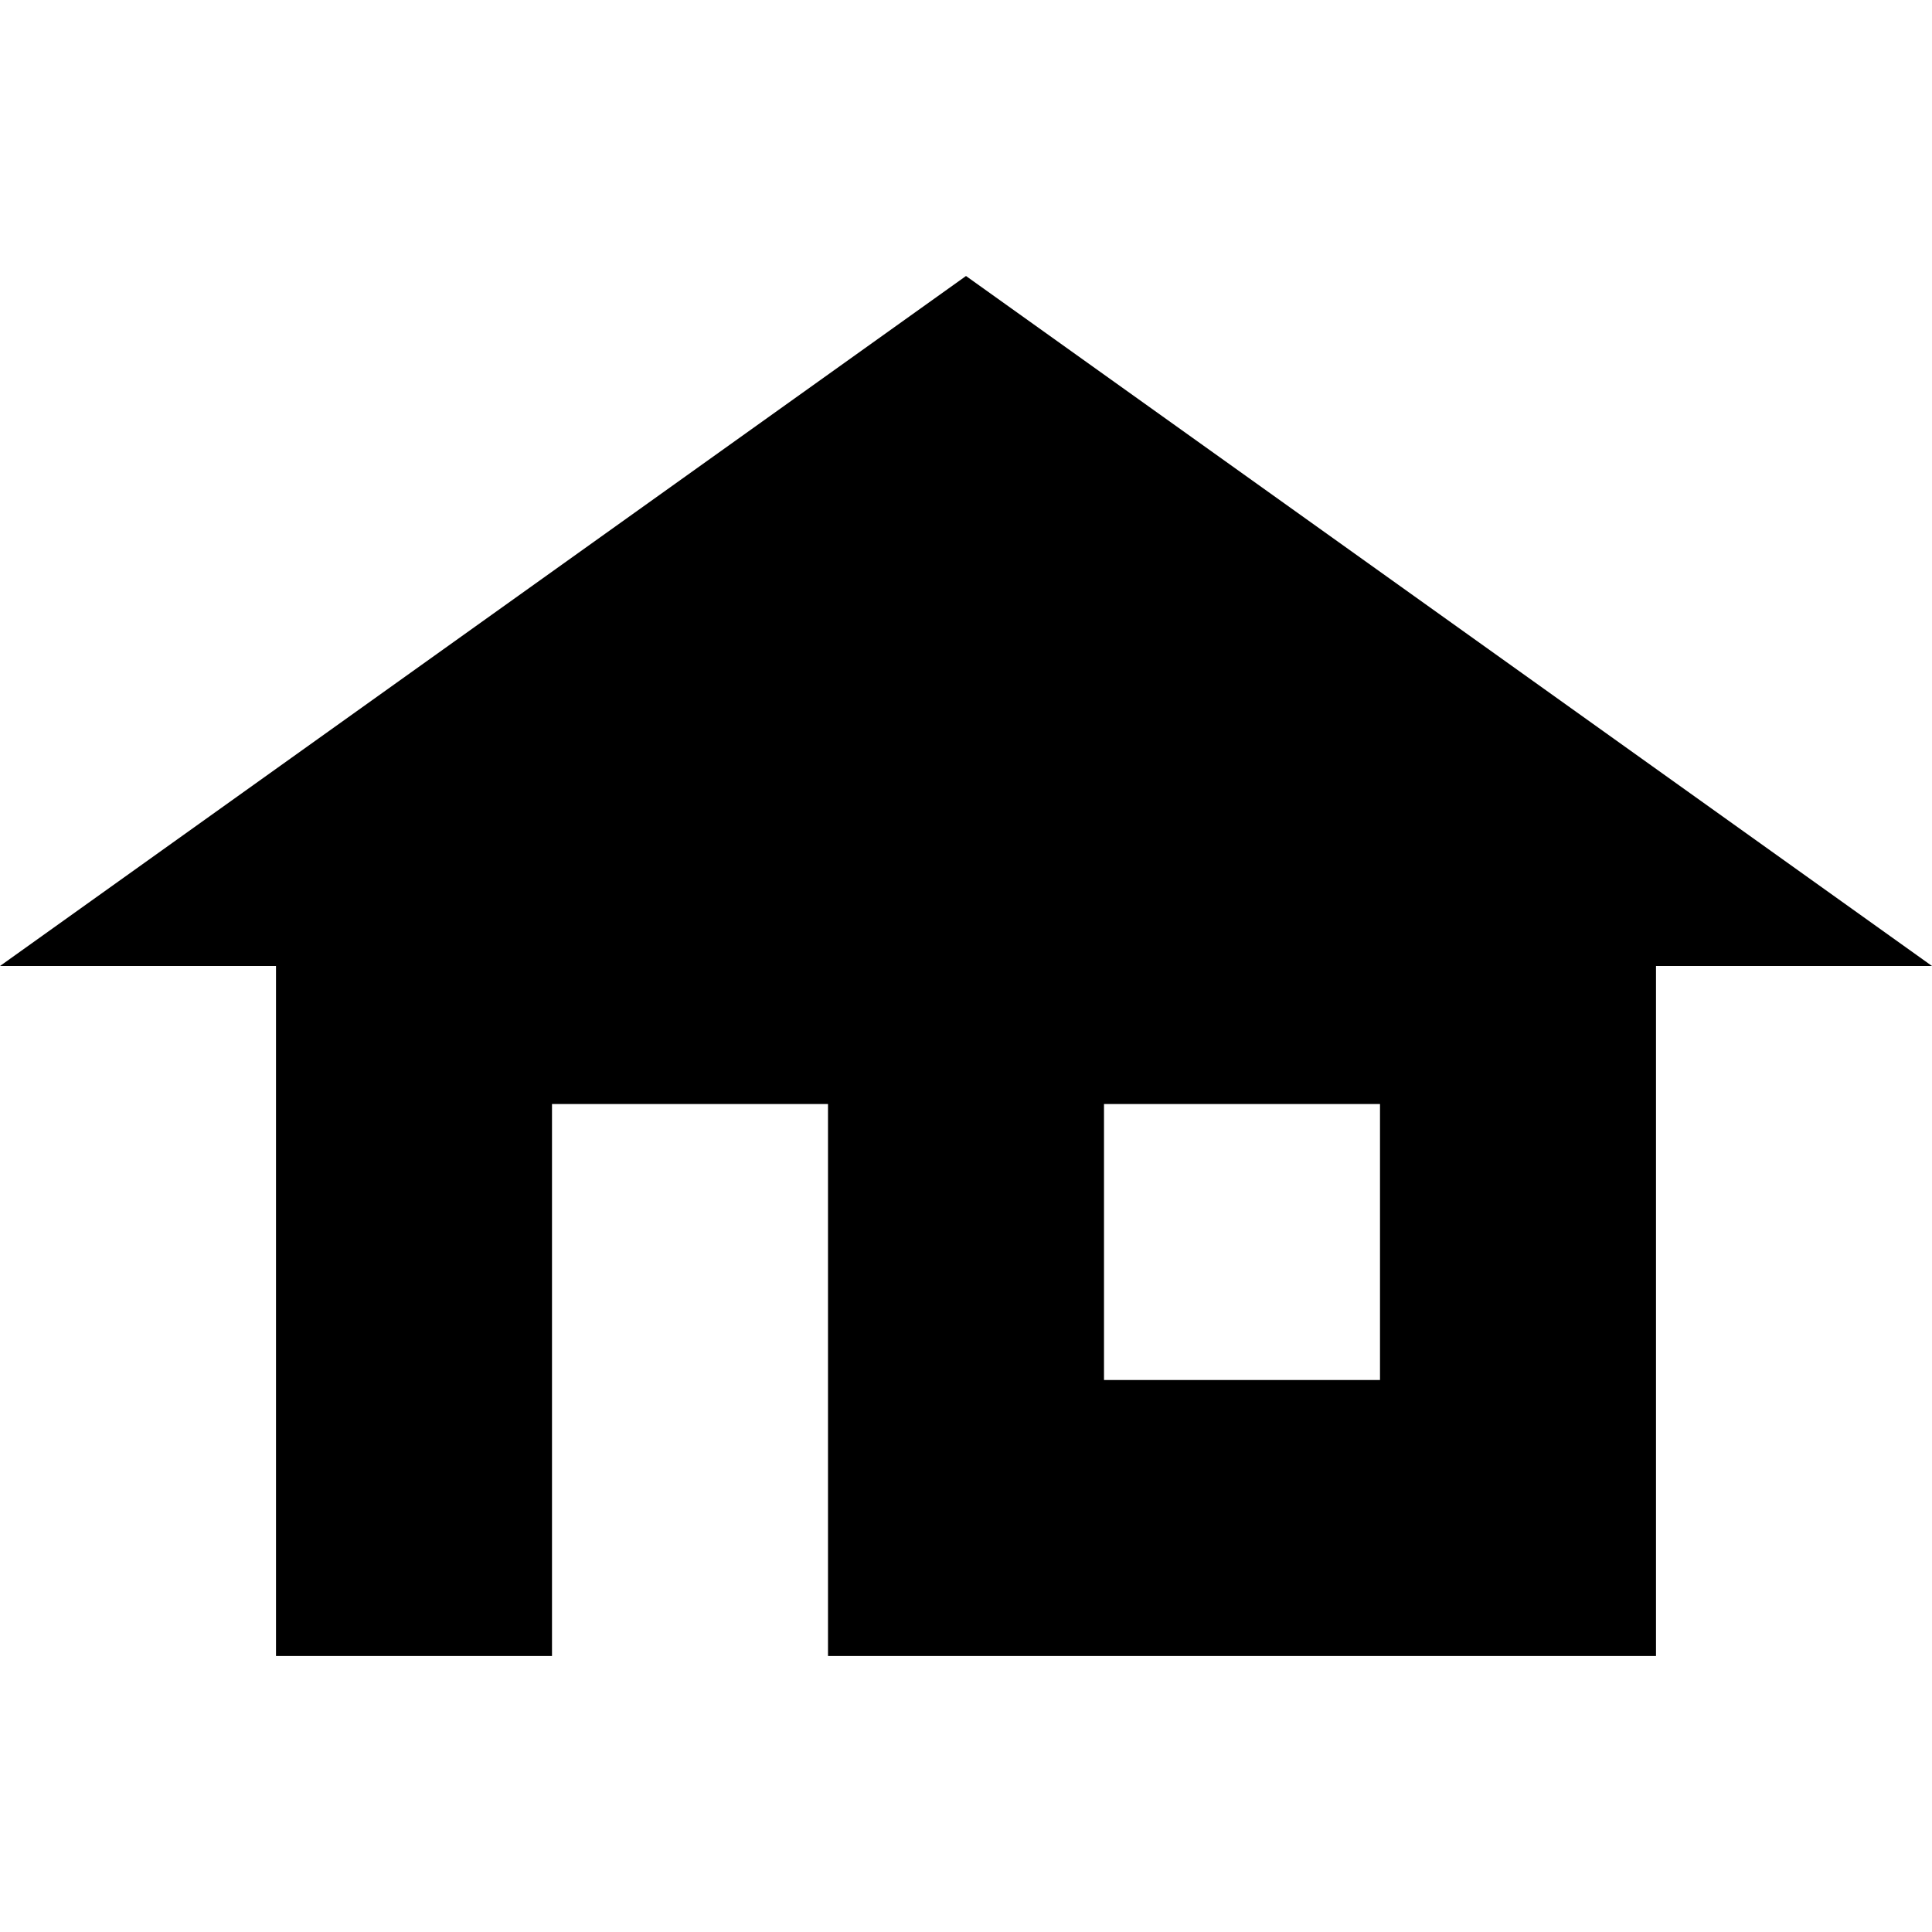
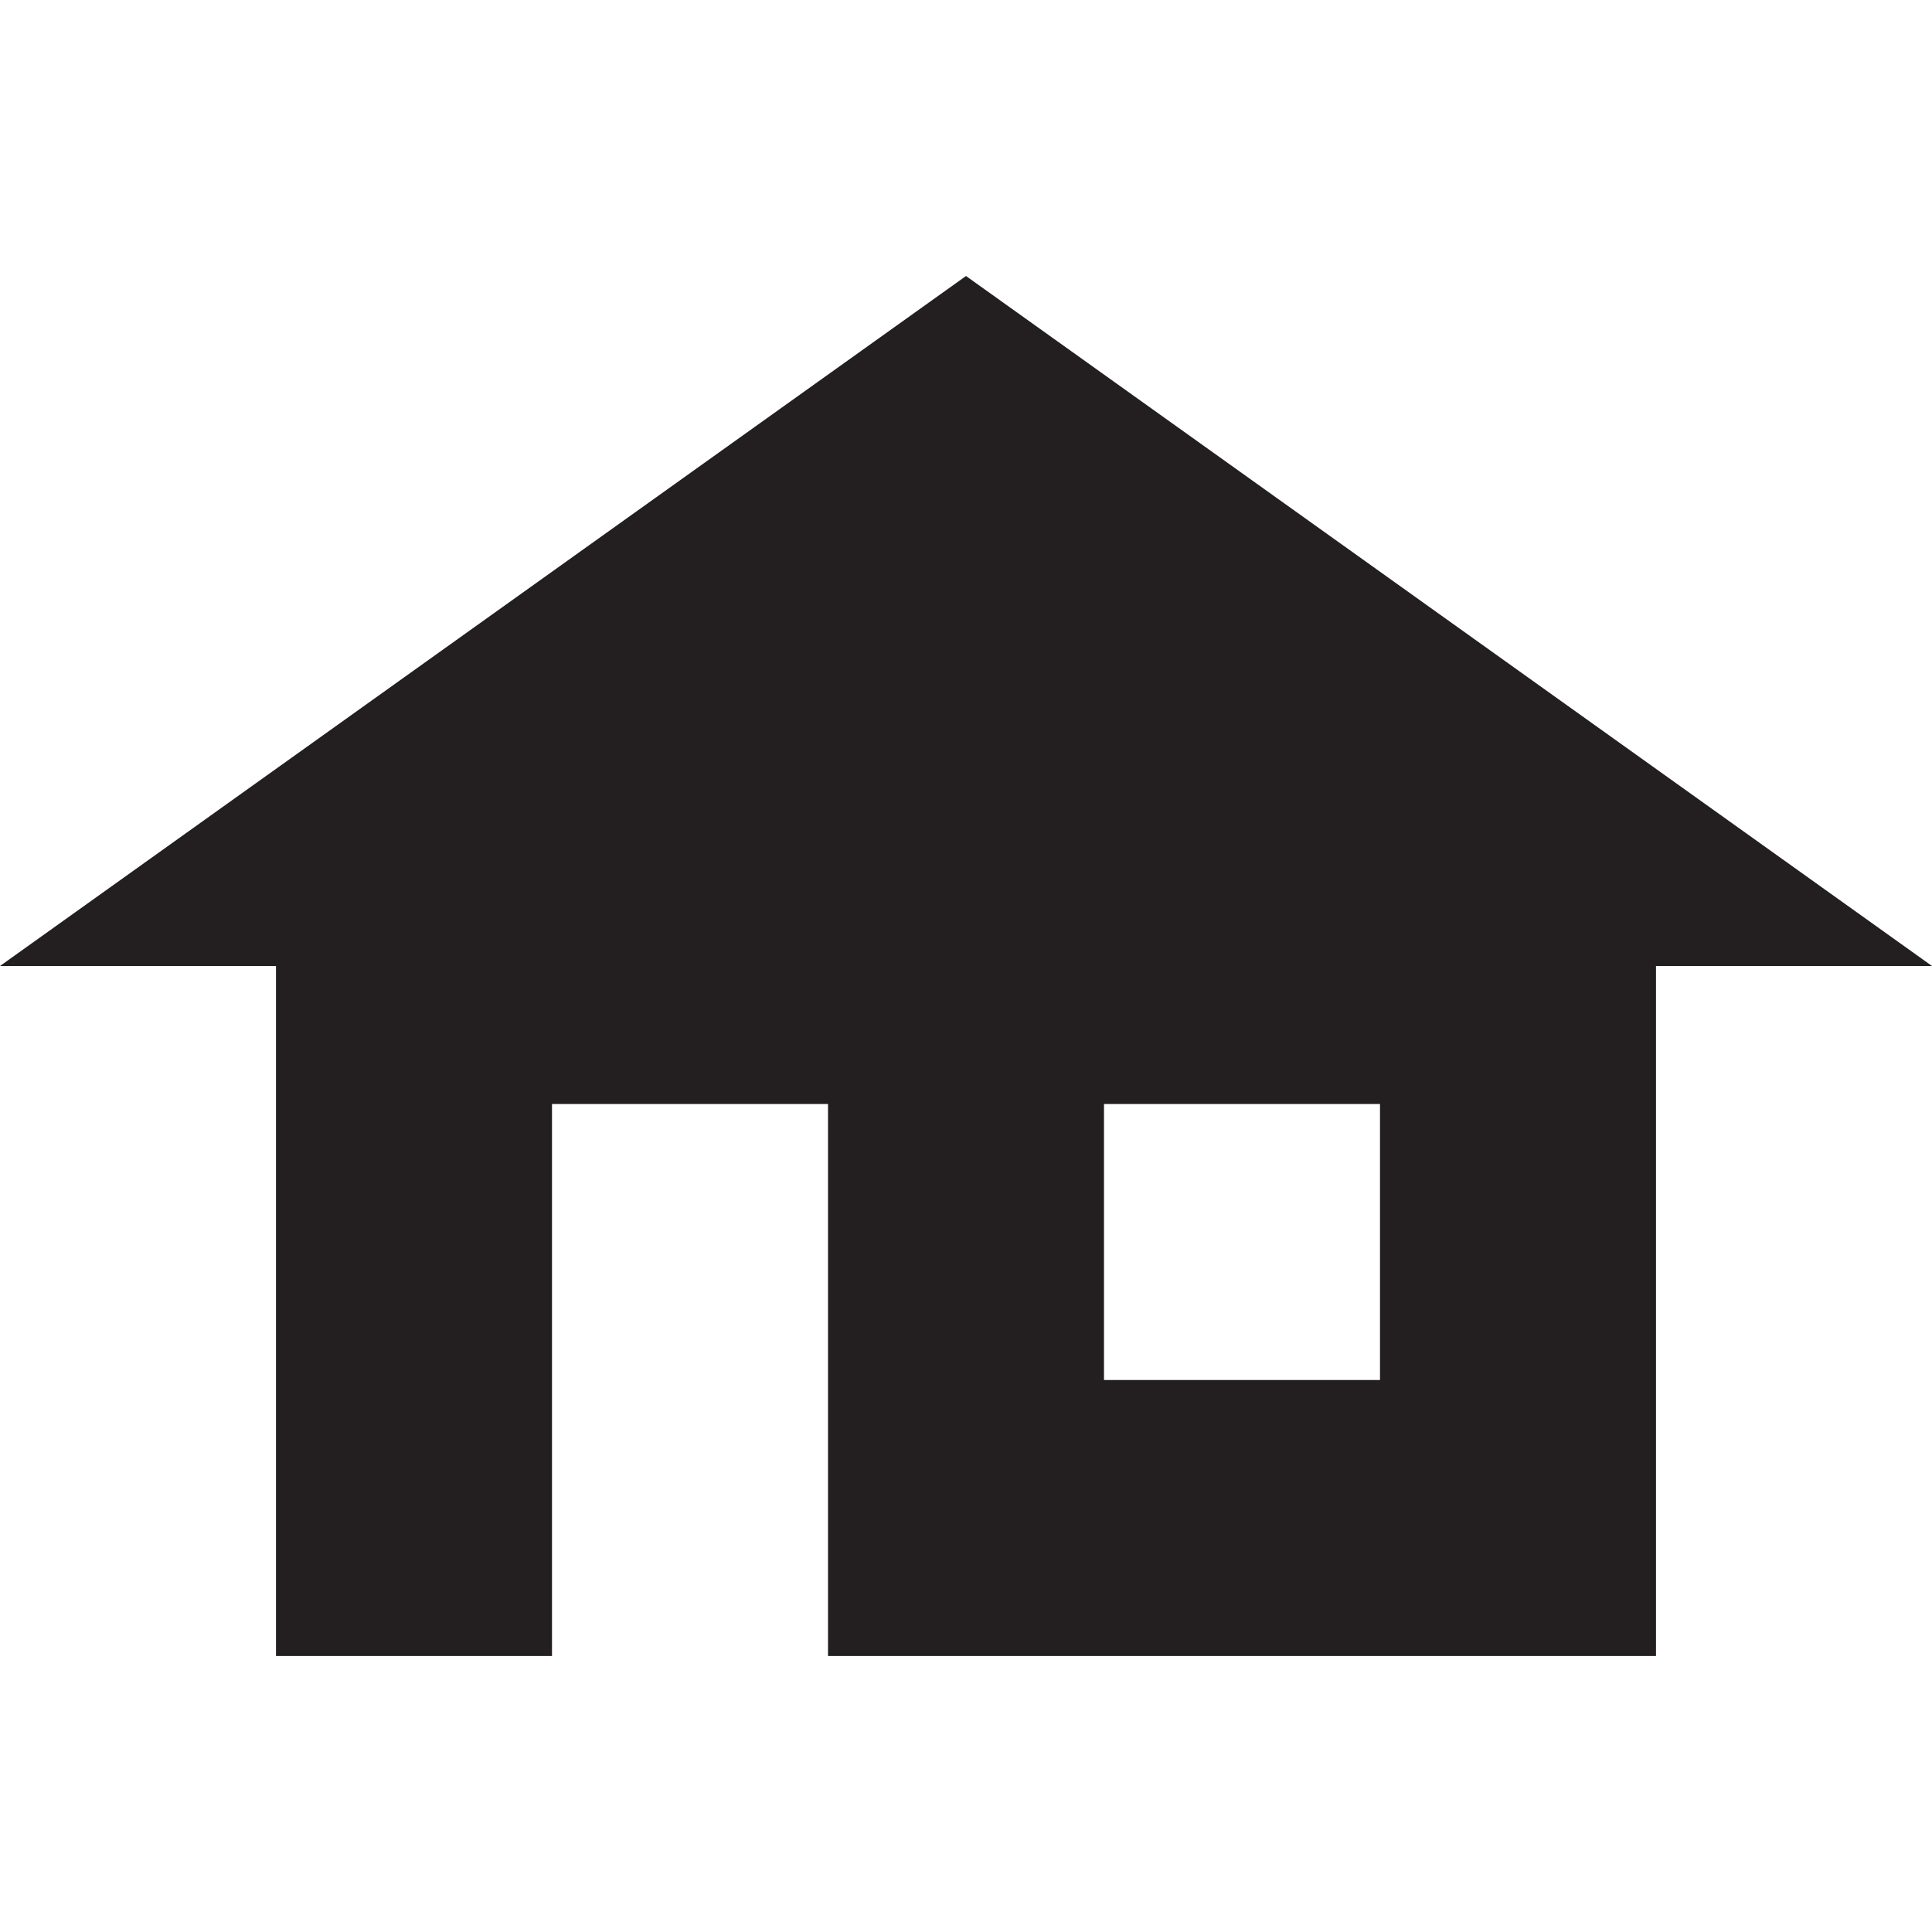
- <svg xmlns="http://www.w3.org/2000/svg" version="1.1" id="Layer_1" x="0px" y="0px" viewBox="0 0 14 14" enable-background="new 0 0 14 14" xml:space="preserve">
-   <path d="M7,2L0,7h2v5h2V8h2v4h6V7h2L7,2z M10,10H8V8h2V10z" />
+ <svg xmlns="http://www.w3.org/2000/svg" version="1.1" id="Layer_1" x="0px" y="0px" width="14px" height="14px" viewBox="0 0 14 14" enable-background="new 0 0 14 14" xml:space="preserve">
+   <path fill="#231F20" d="M7,2L0,7h2v5h2V8h2v4h6V7h2L7,2z M10,10H8V8h2V10z" />
</svg>
